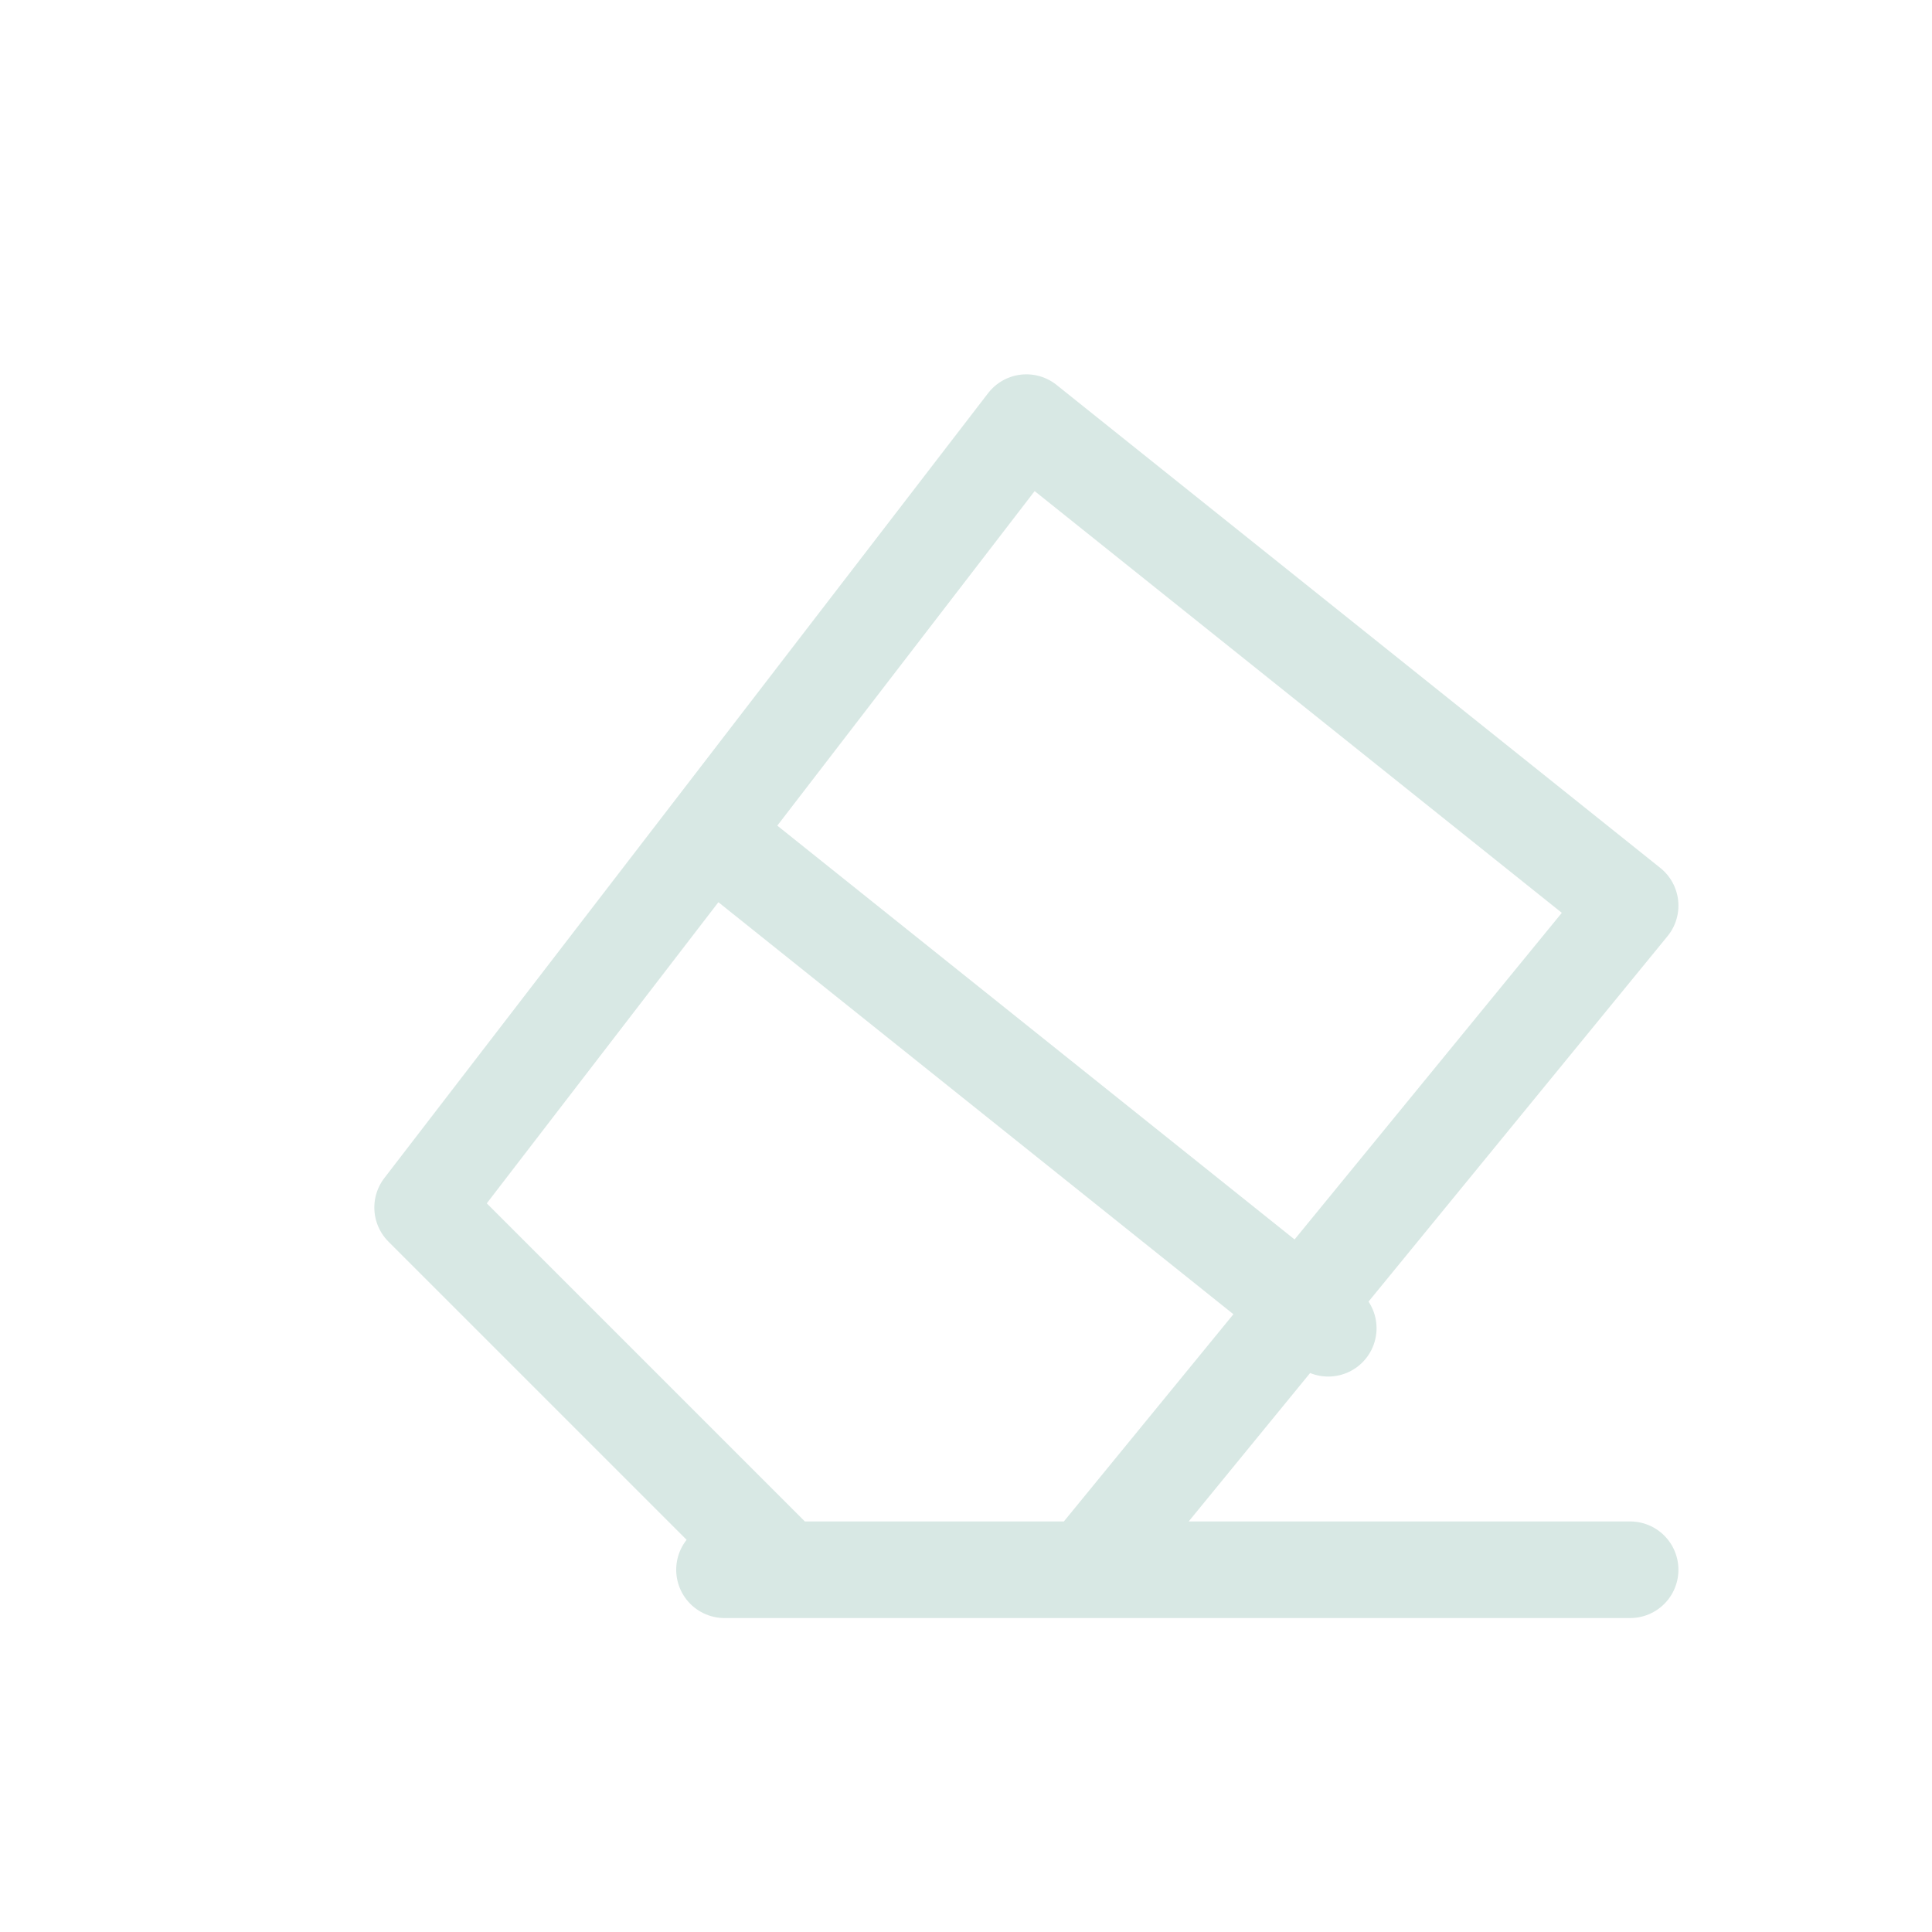
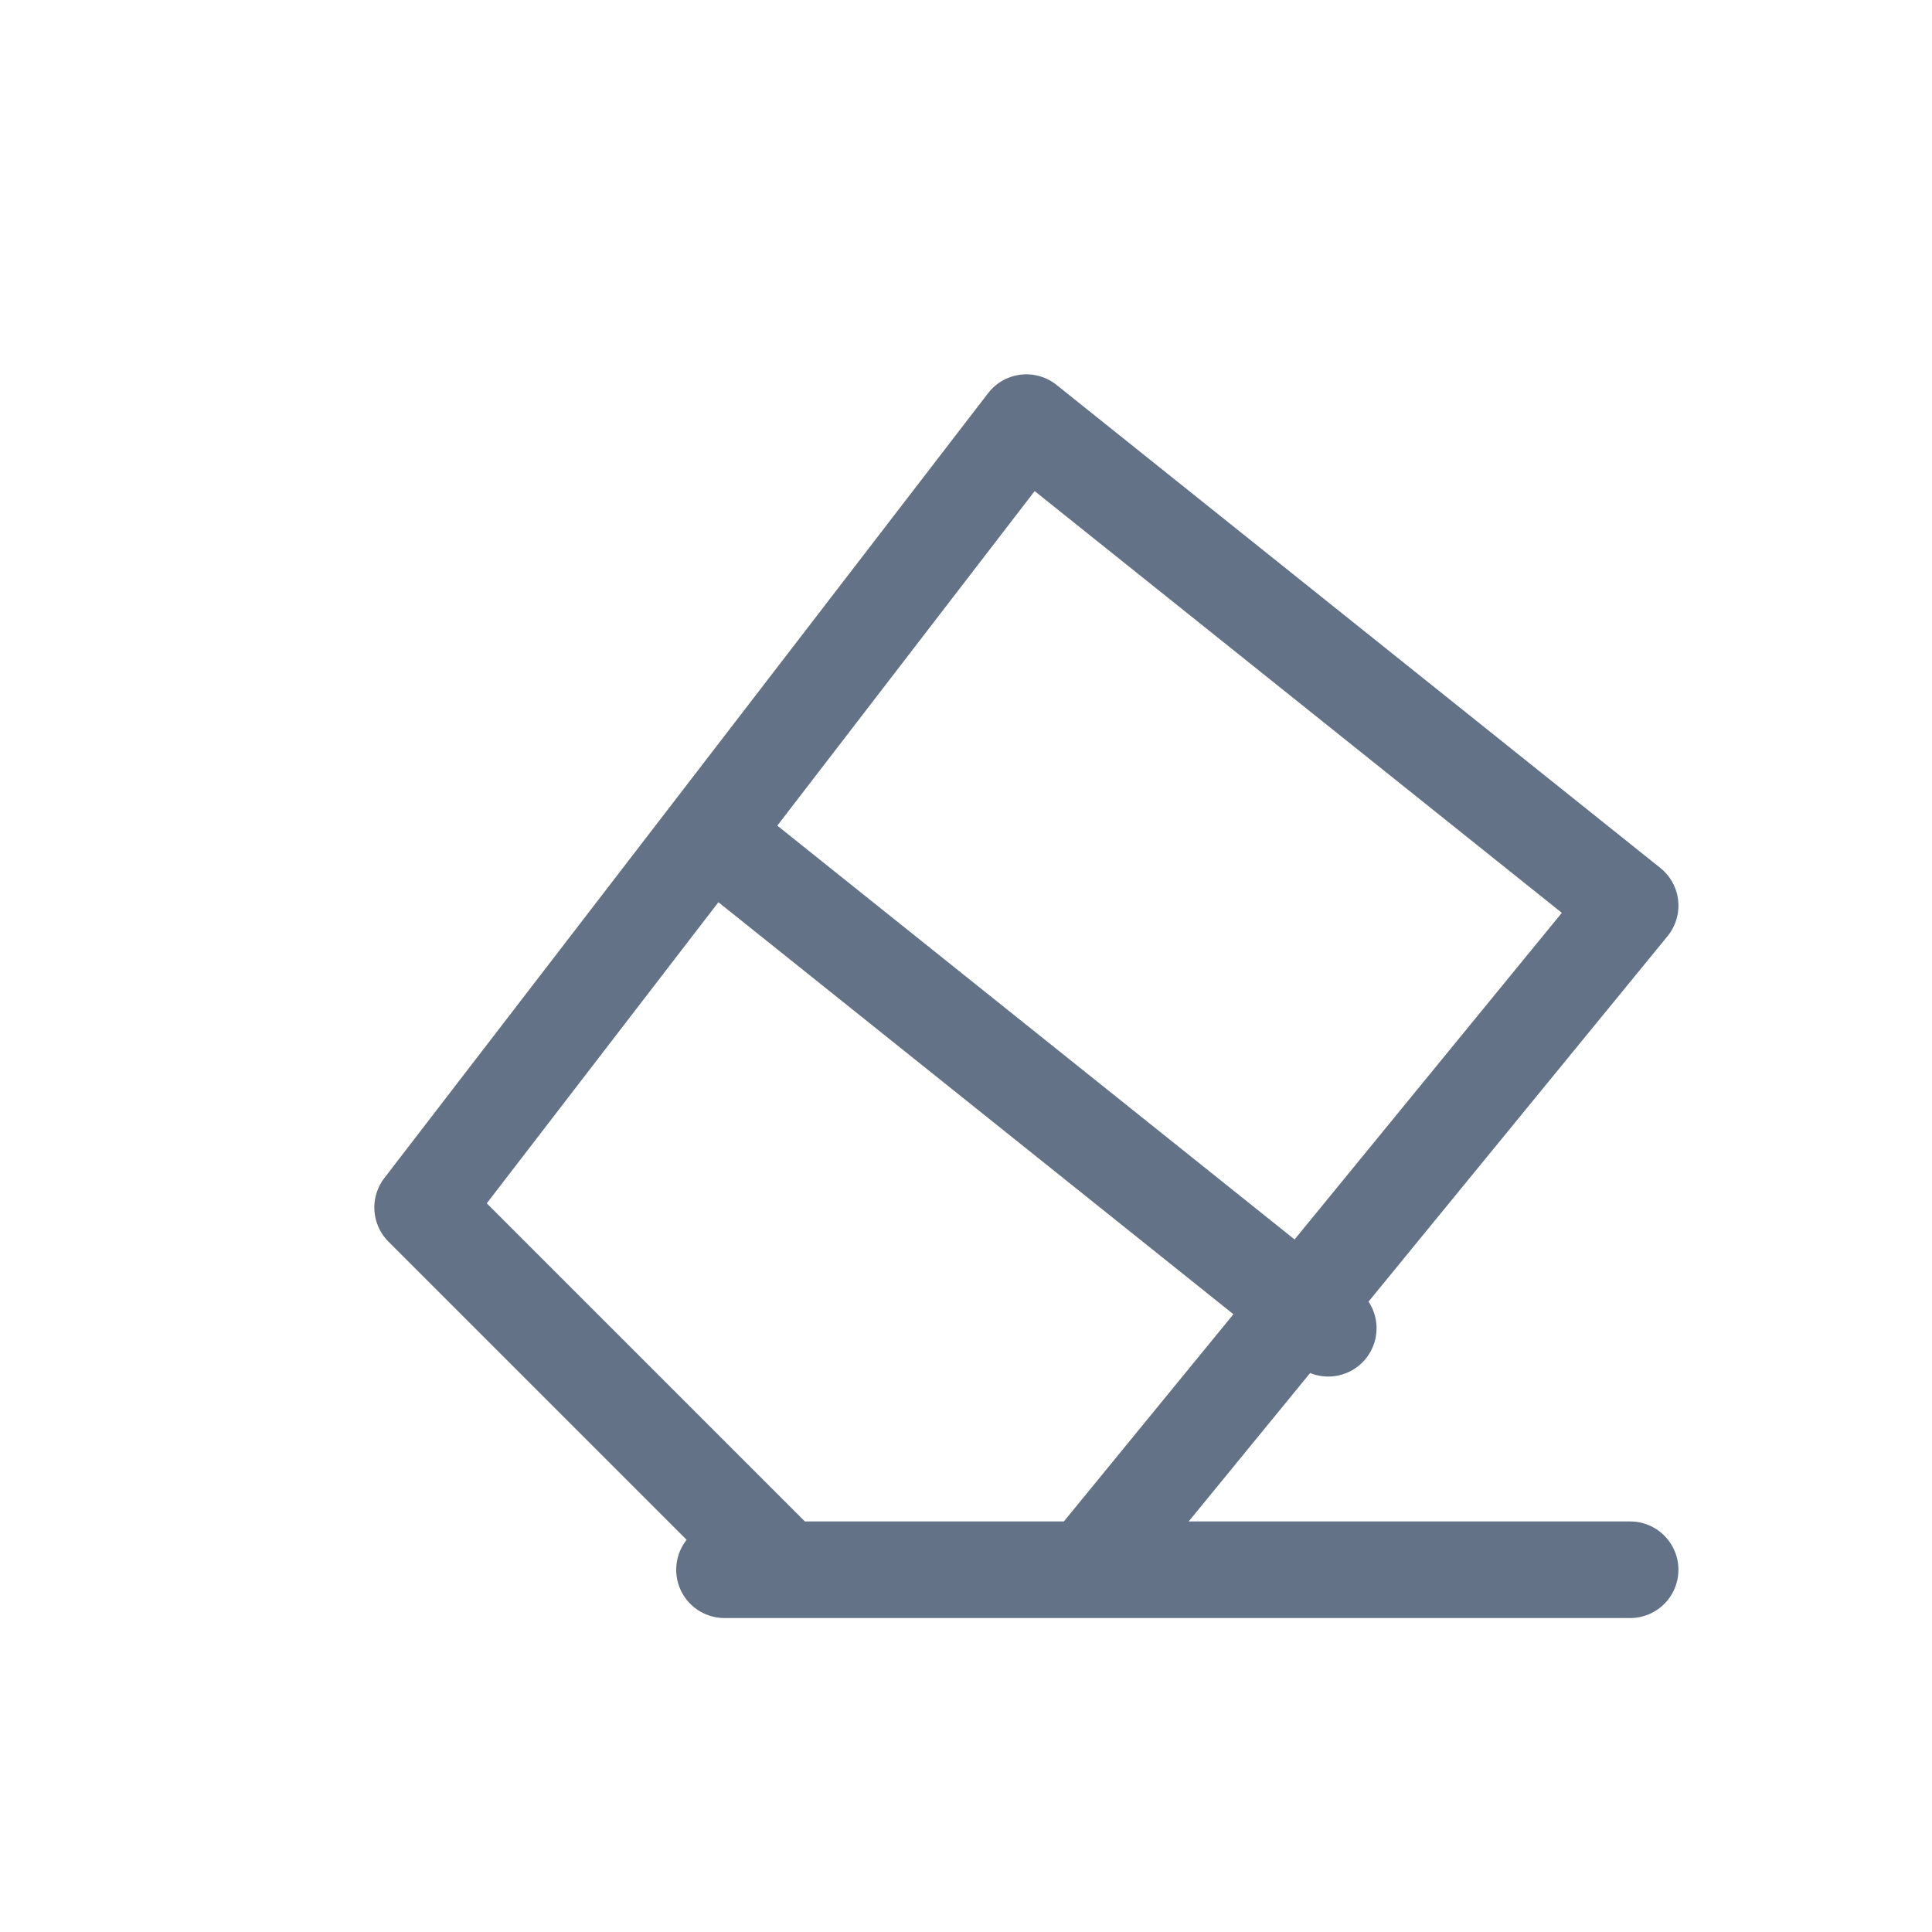
<svg xmlns="http://www.w3.org/2000/svg" class="symbol-icon skin-classic symbol-erase" viewBox="0 0 32 32" aria-hidden="true">
-   <g fill="none" stroke="#d8e8e4" stroke-width="1.6" stroke-linecap="round" stroke-linejoin="round" transform="rotate(0 16 16)">
+   <g fill="none" stroke="#637286" stroke-width="1.6" stroke-linecap="round" stroke-linejoin="round" transform="rotate(0 16 16)">
    <path d="m7 20 10-13 10 8-9 11h-5Zm5 6h15M12 14l10 8" />
  </g>
</svg>
